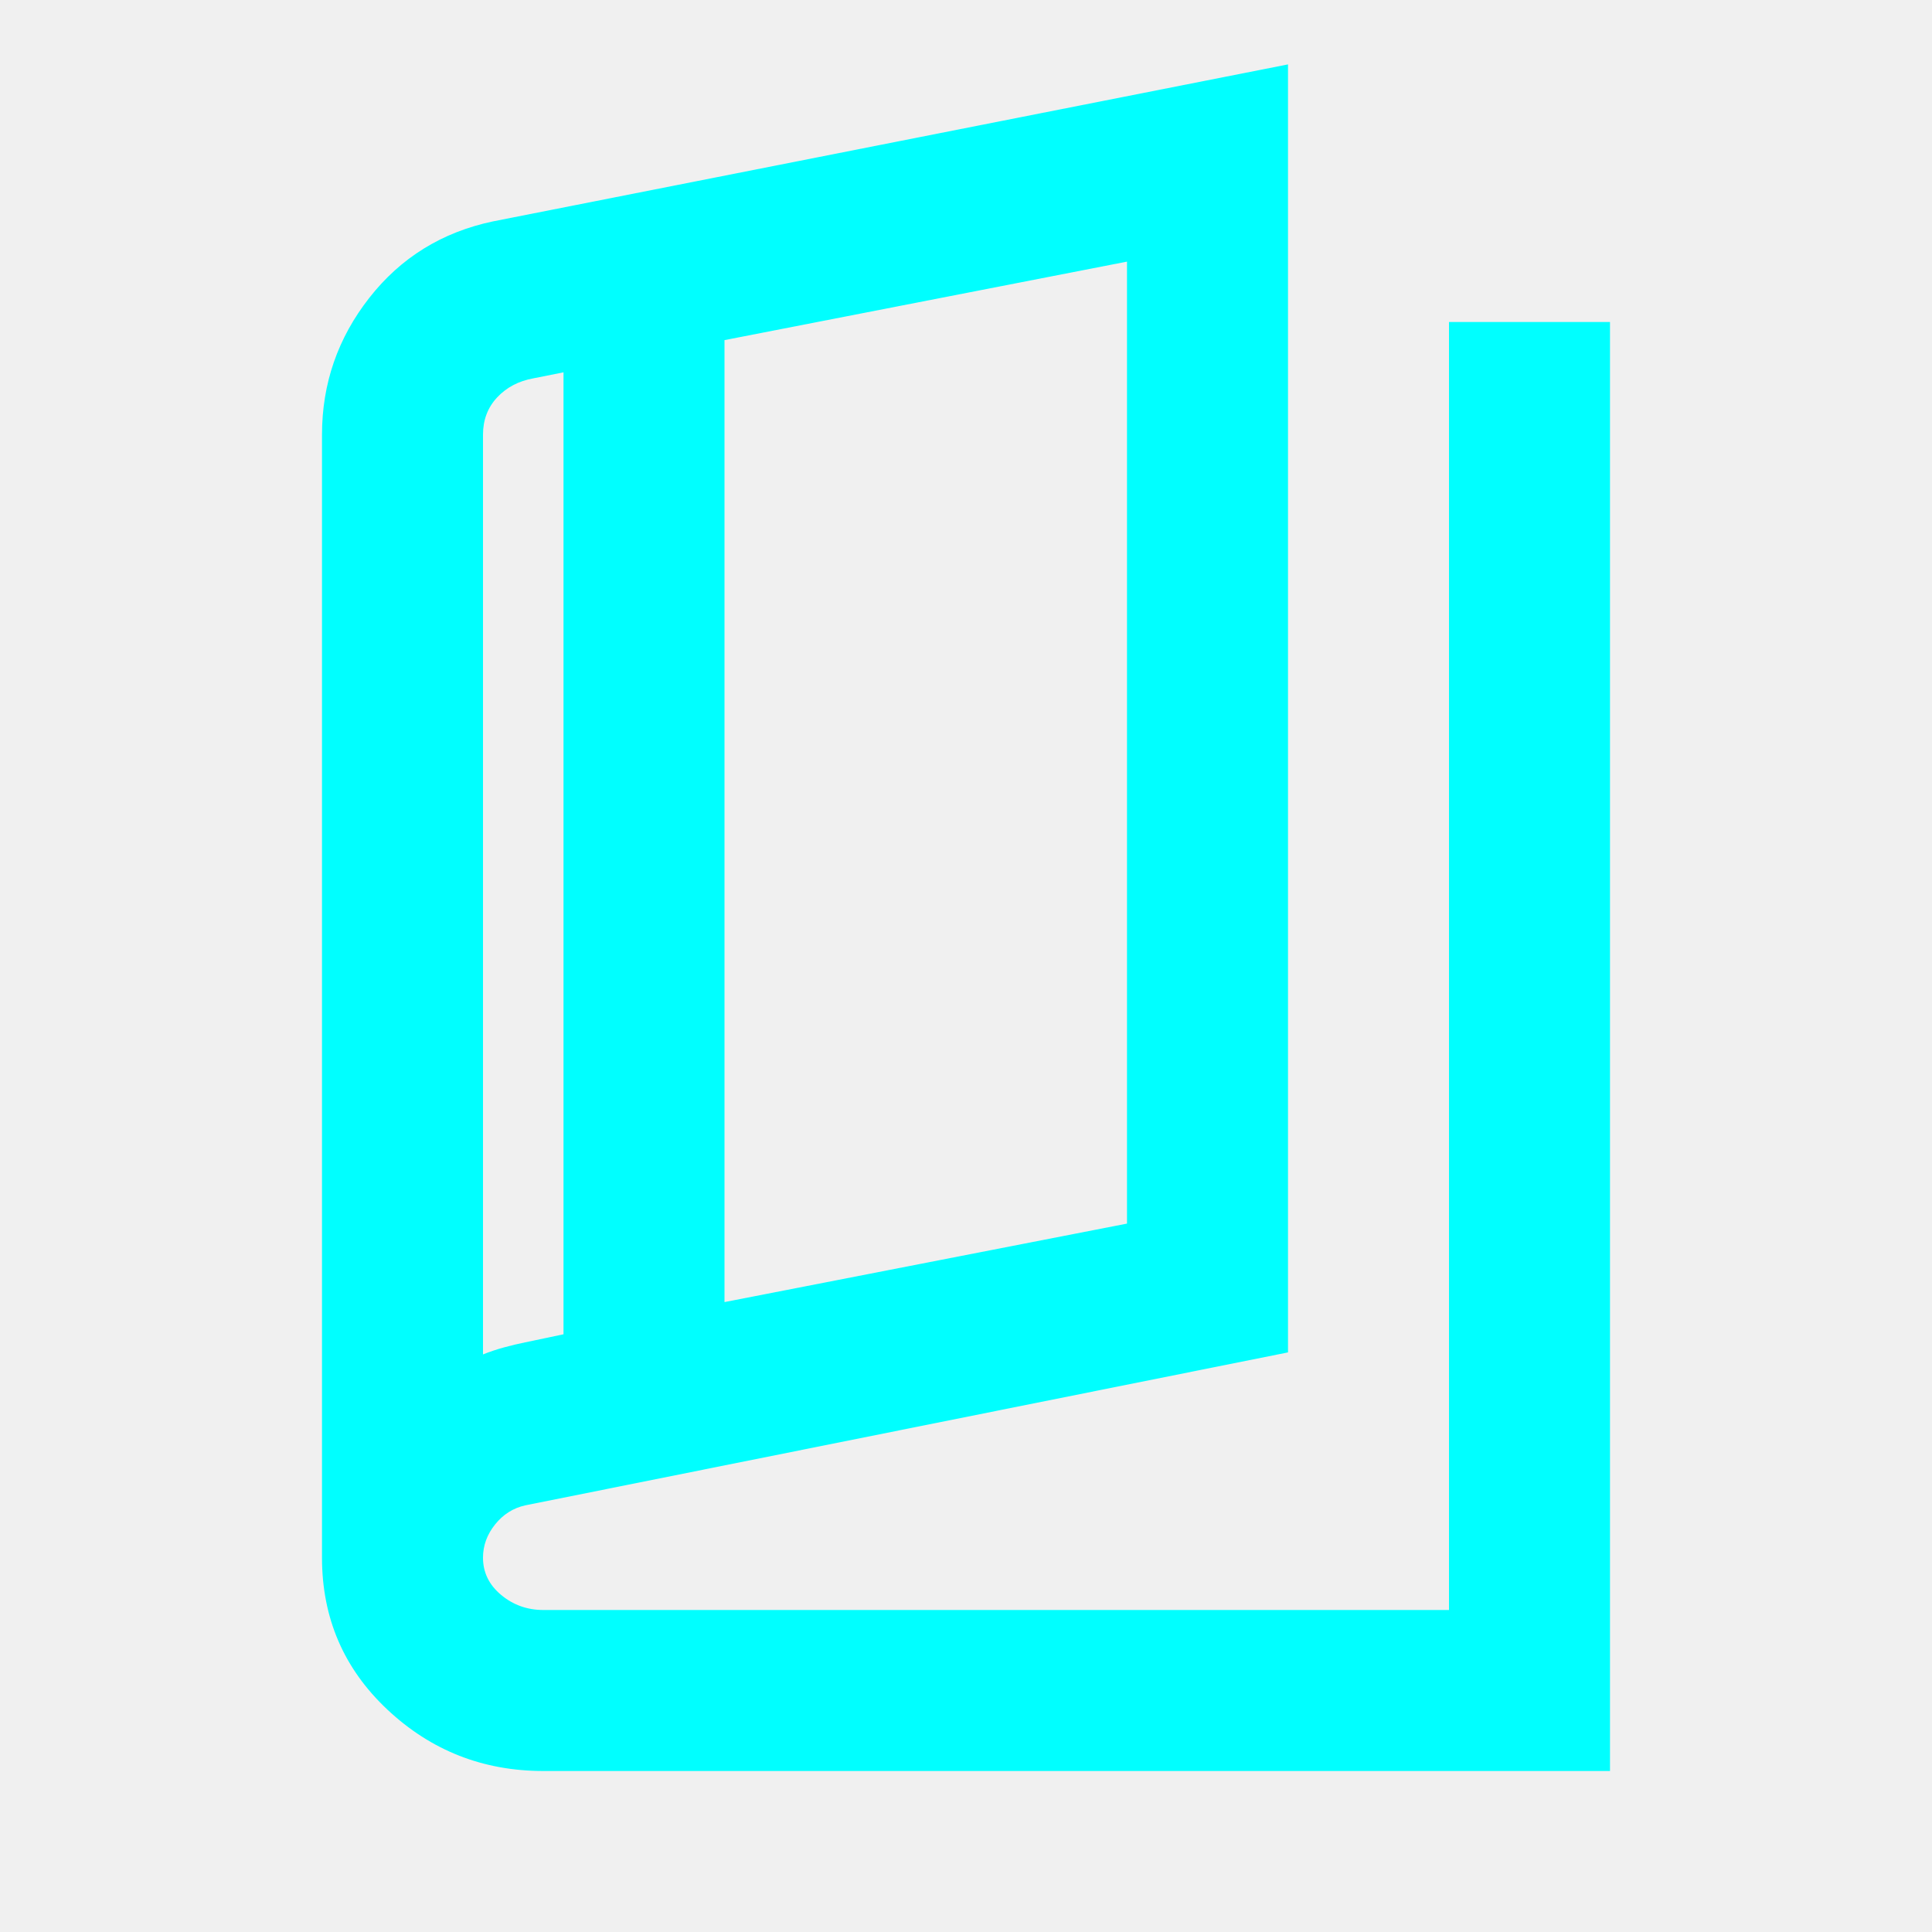
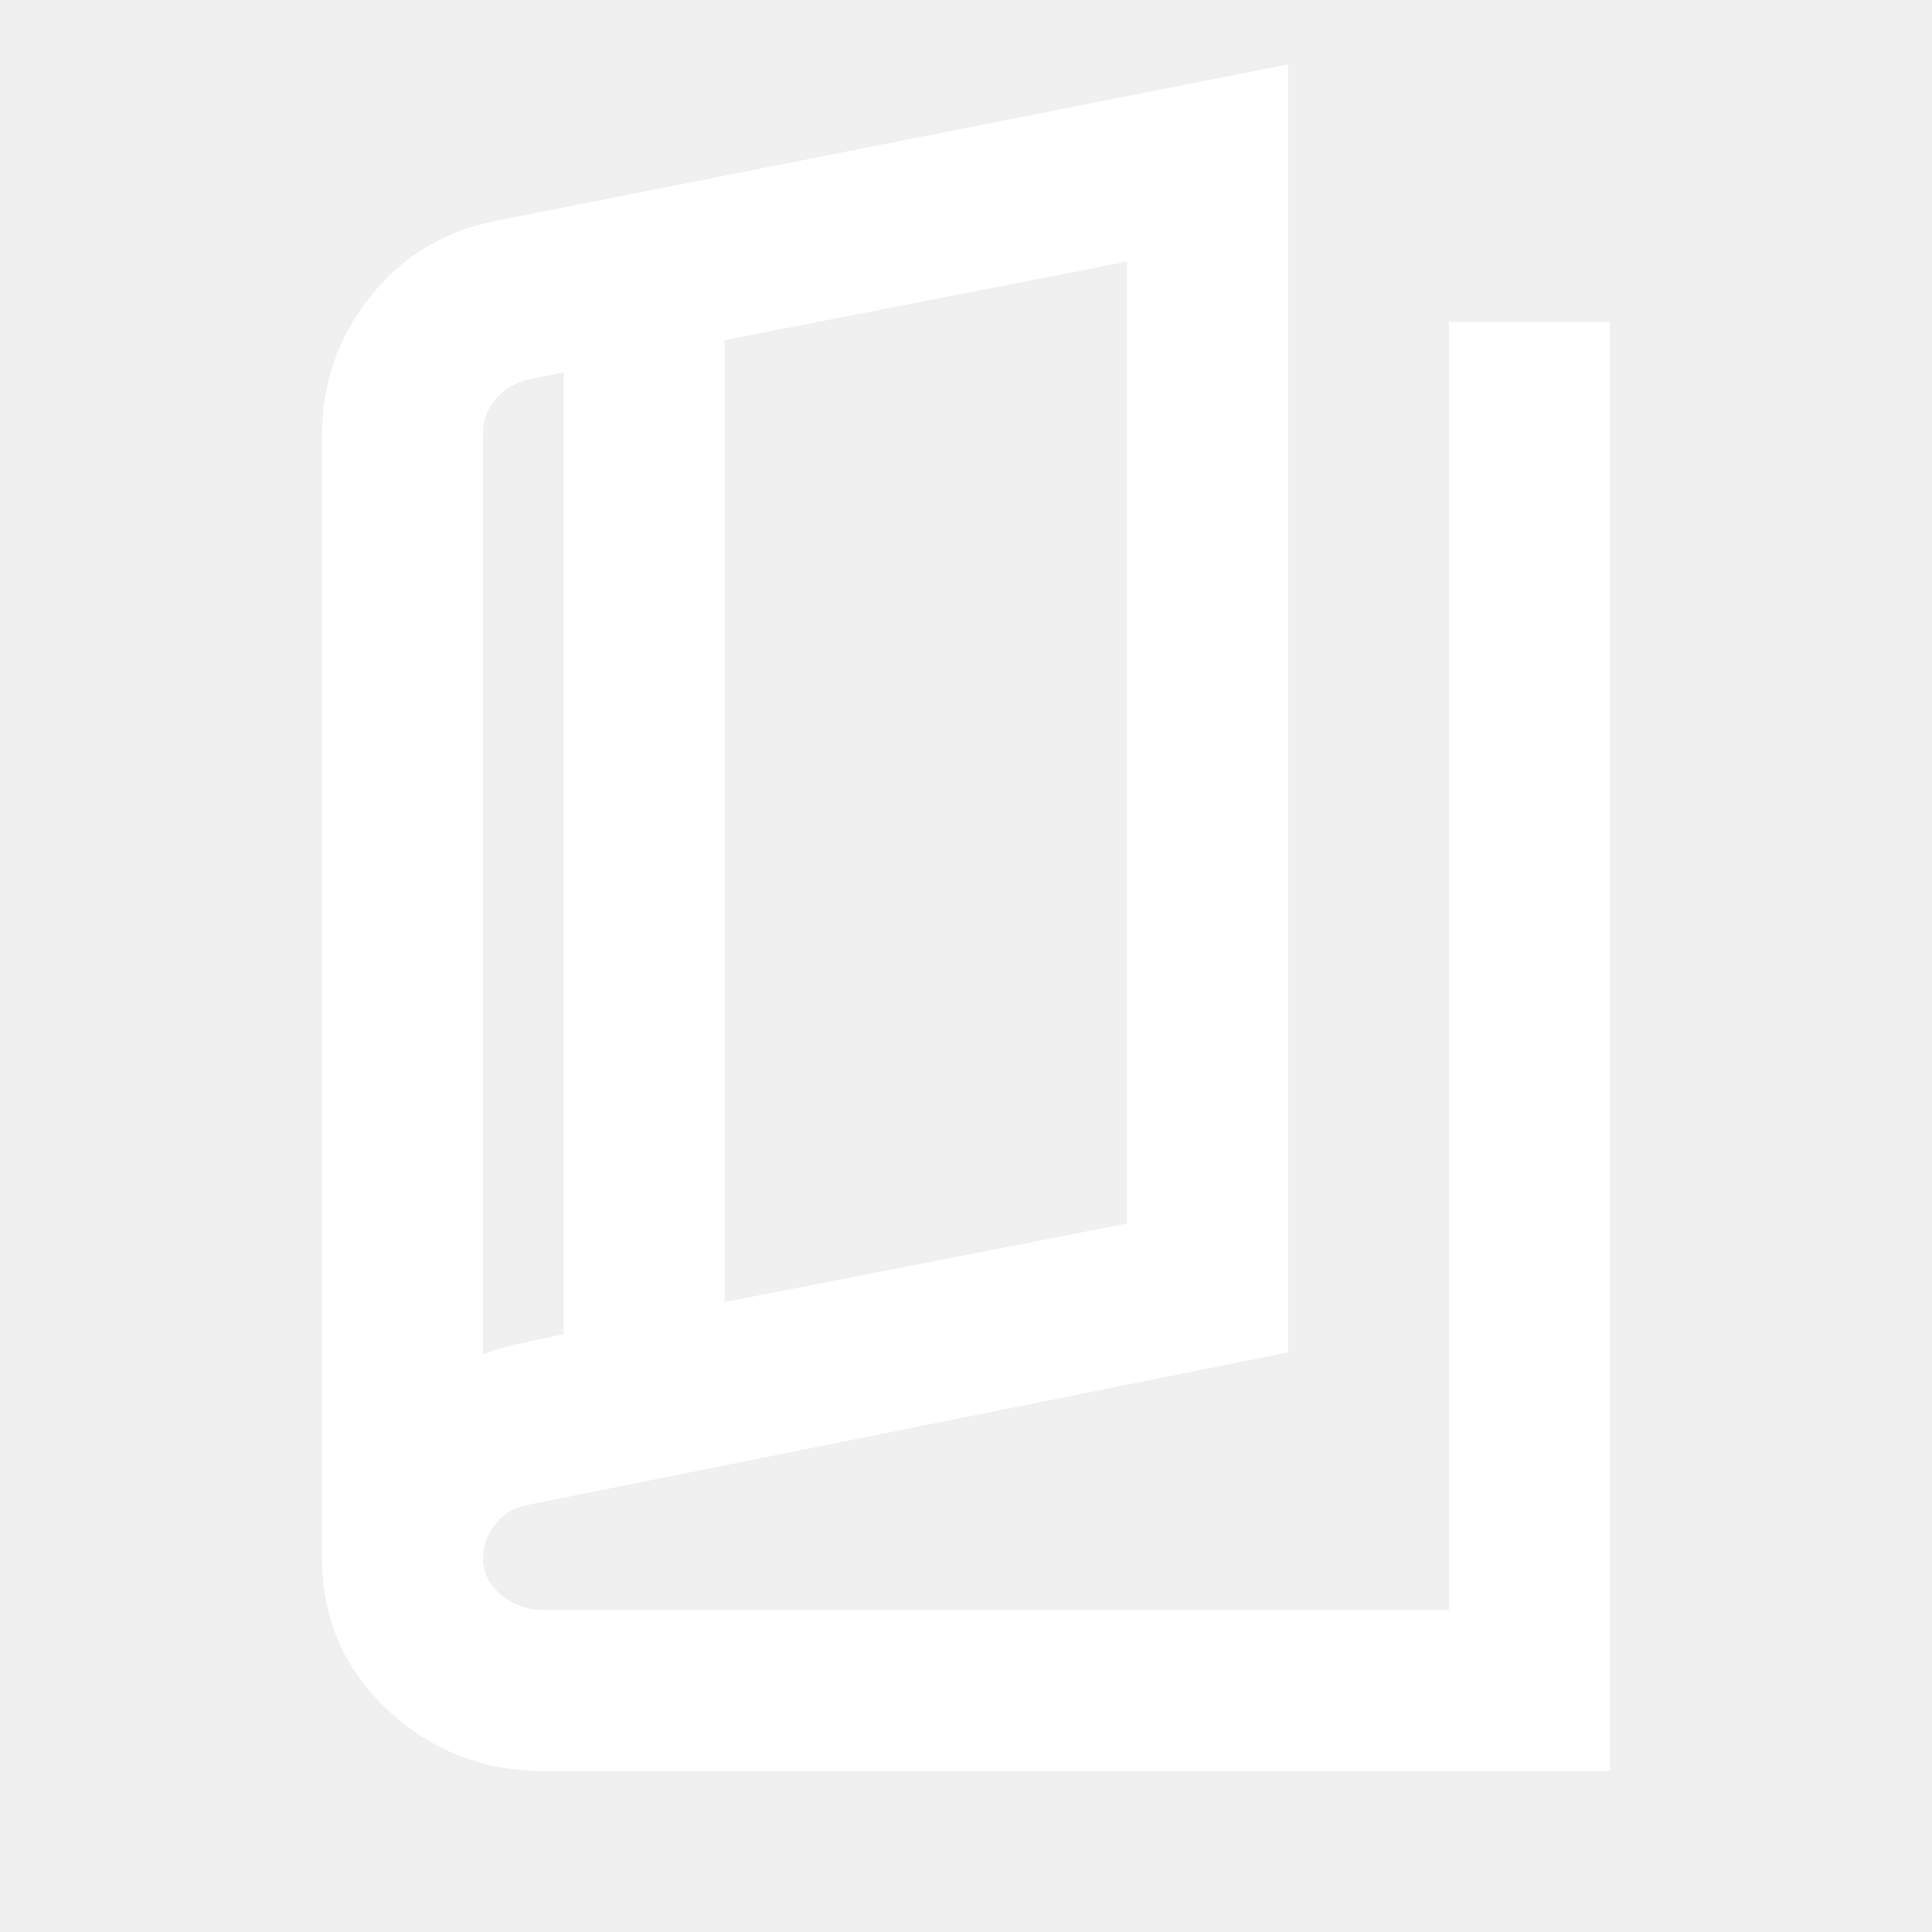
- <svg xmlns="http://www.w3.org/2000/svg" height="24px" viewBox="0 -960 960 960" width="24px" fill="#00ffff">
+ <svg xmlns="http://www.w3.org/2000/svg" height="24px" viewBox="0 -960 960 960" width="24px" fill="#ffffff">
  <path d="M270-80q-45 0-77.5-30.5T160-186v-558q0-38 23.5-68t61.5-38l395-78v640l-379 76q-9 2-15 9.5t-6 16.5q0 11 9 18.5t21 7.5h450v-640h80v720H270Zm90-233 200-39v-478l-200 39v478Zm-80 16v-478l-15 3q-11 2-18 9.5t-7 18.5v457q5-2 10.5-3.5T261-293l19-4Zm-40-472v482-482Z" />
</svg>
